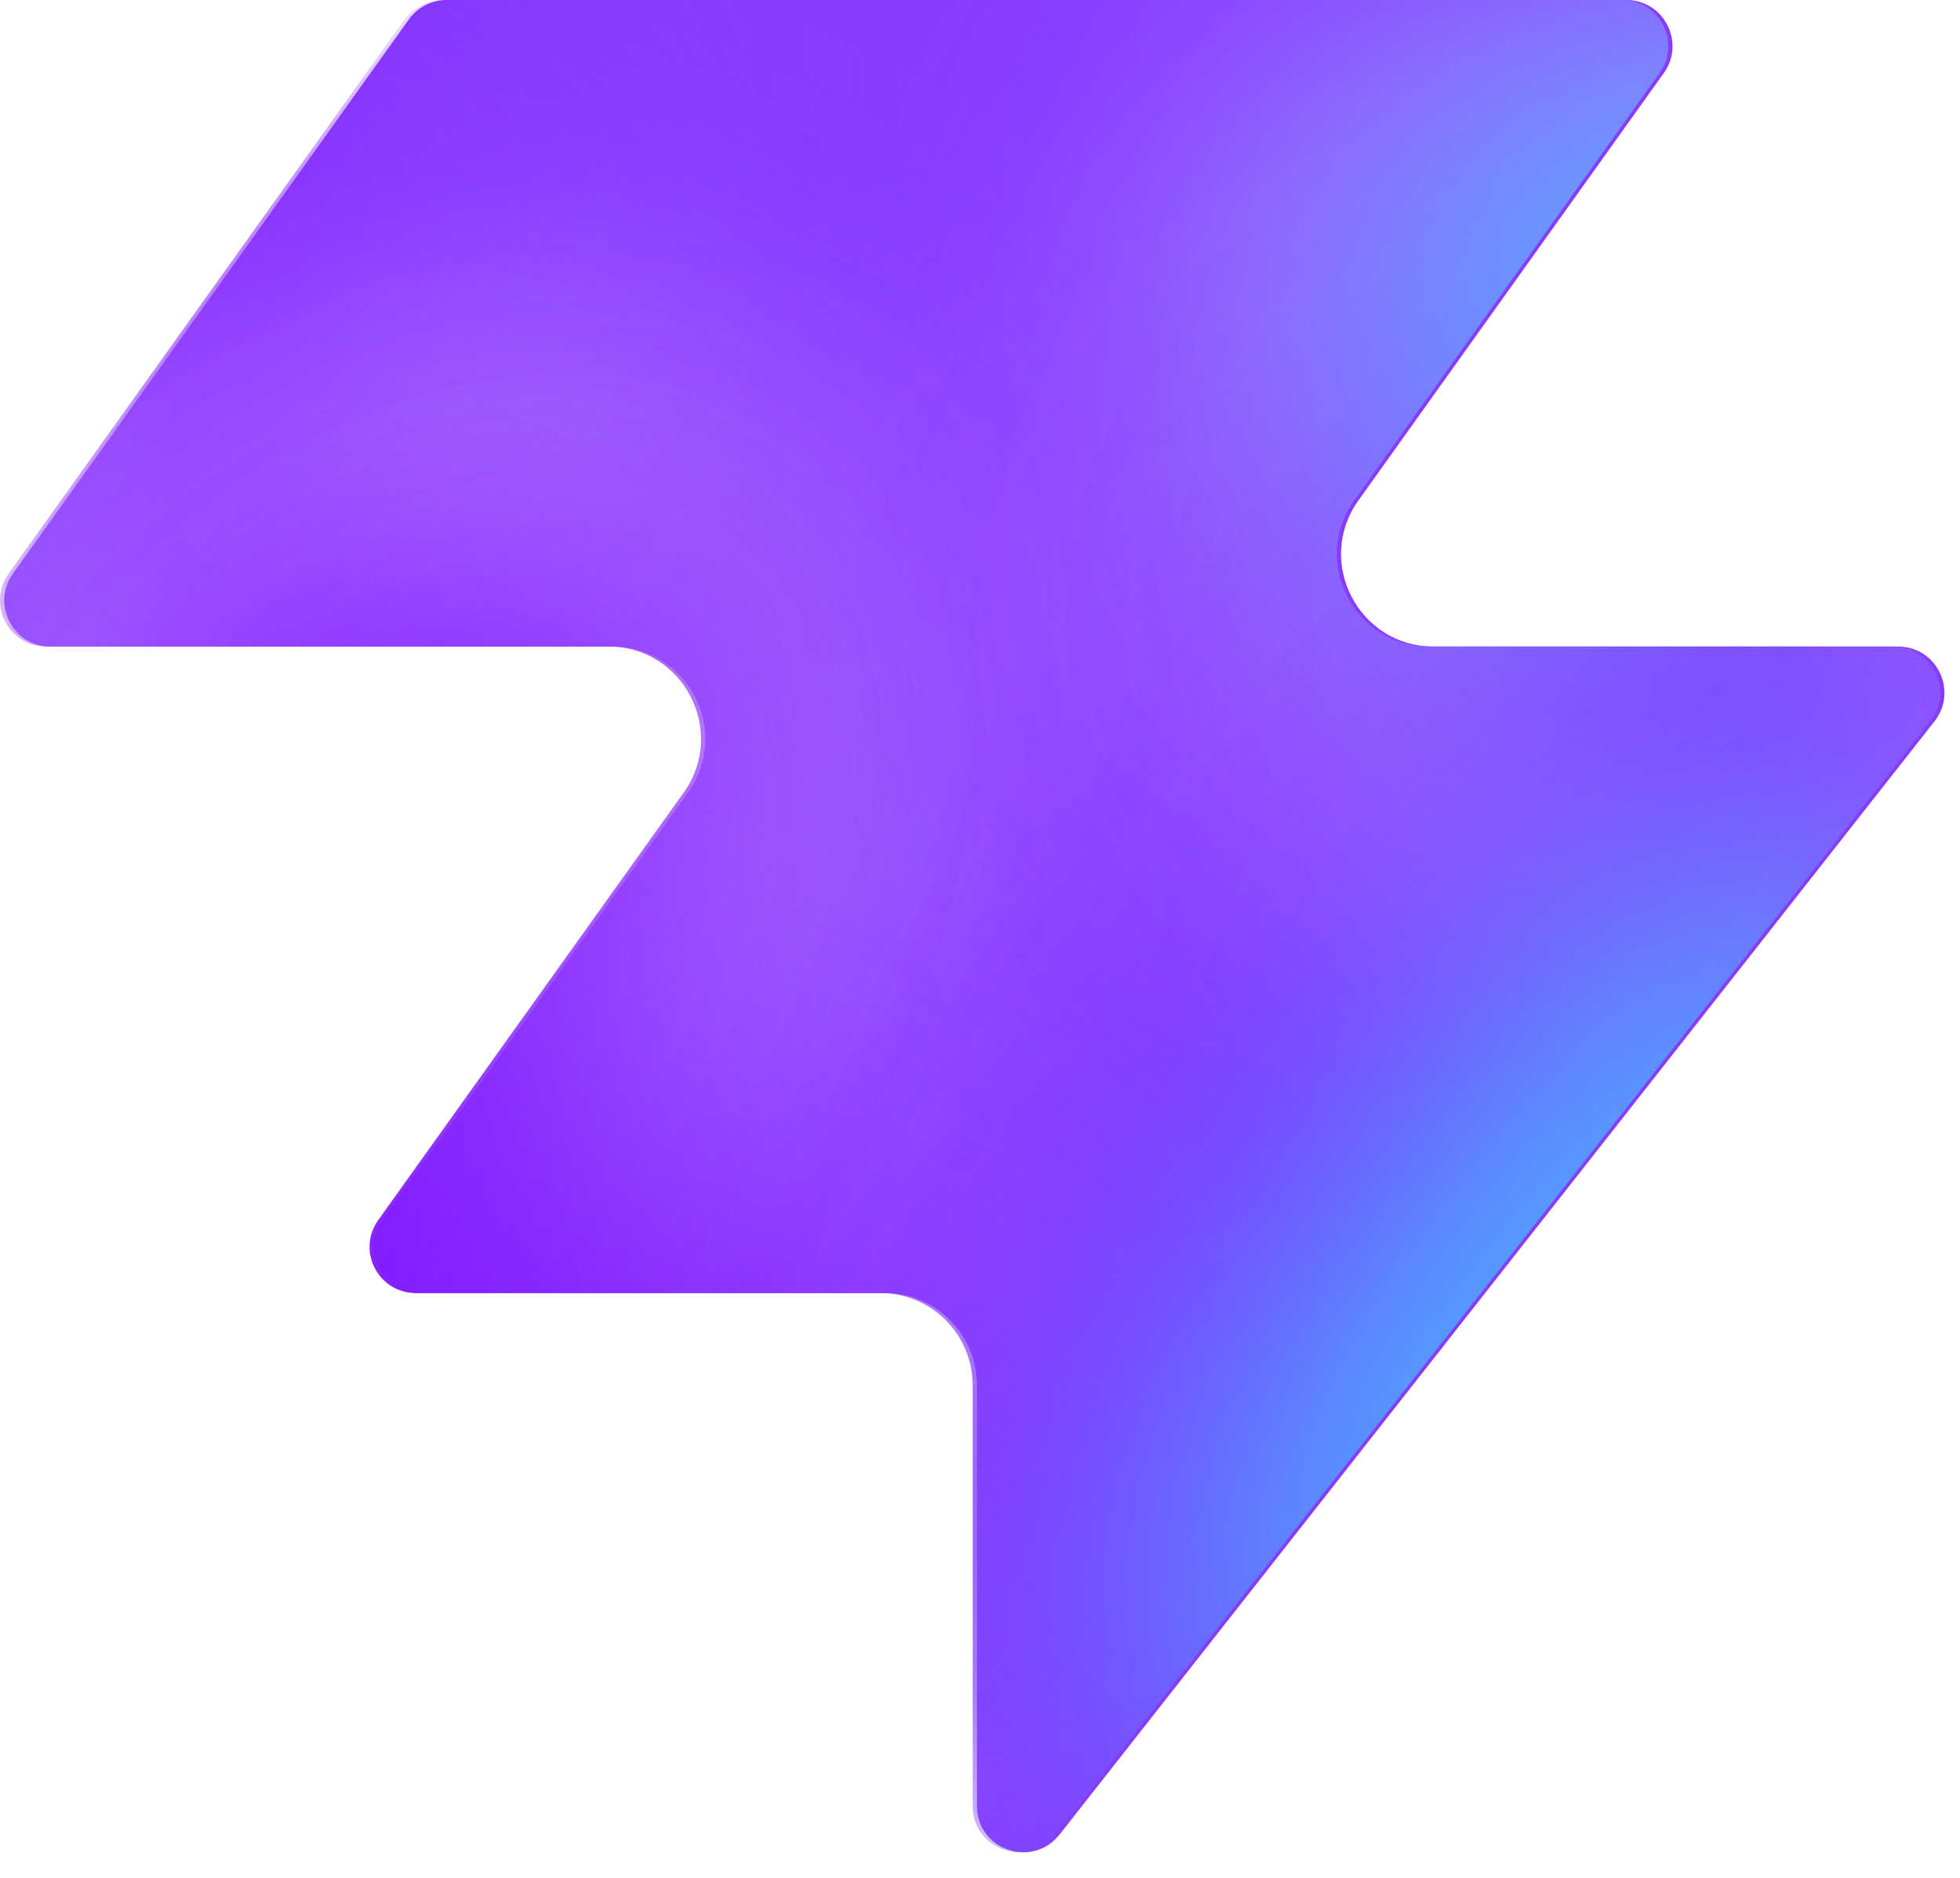
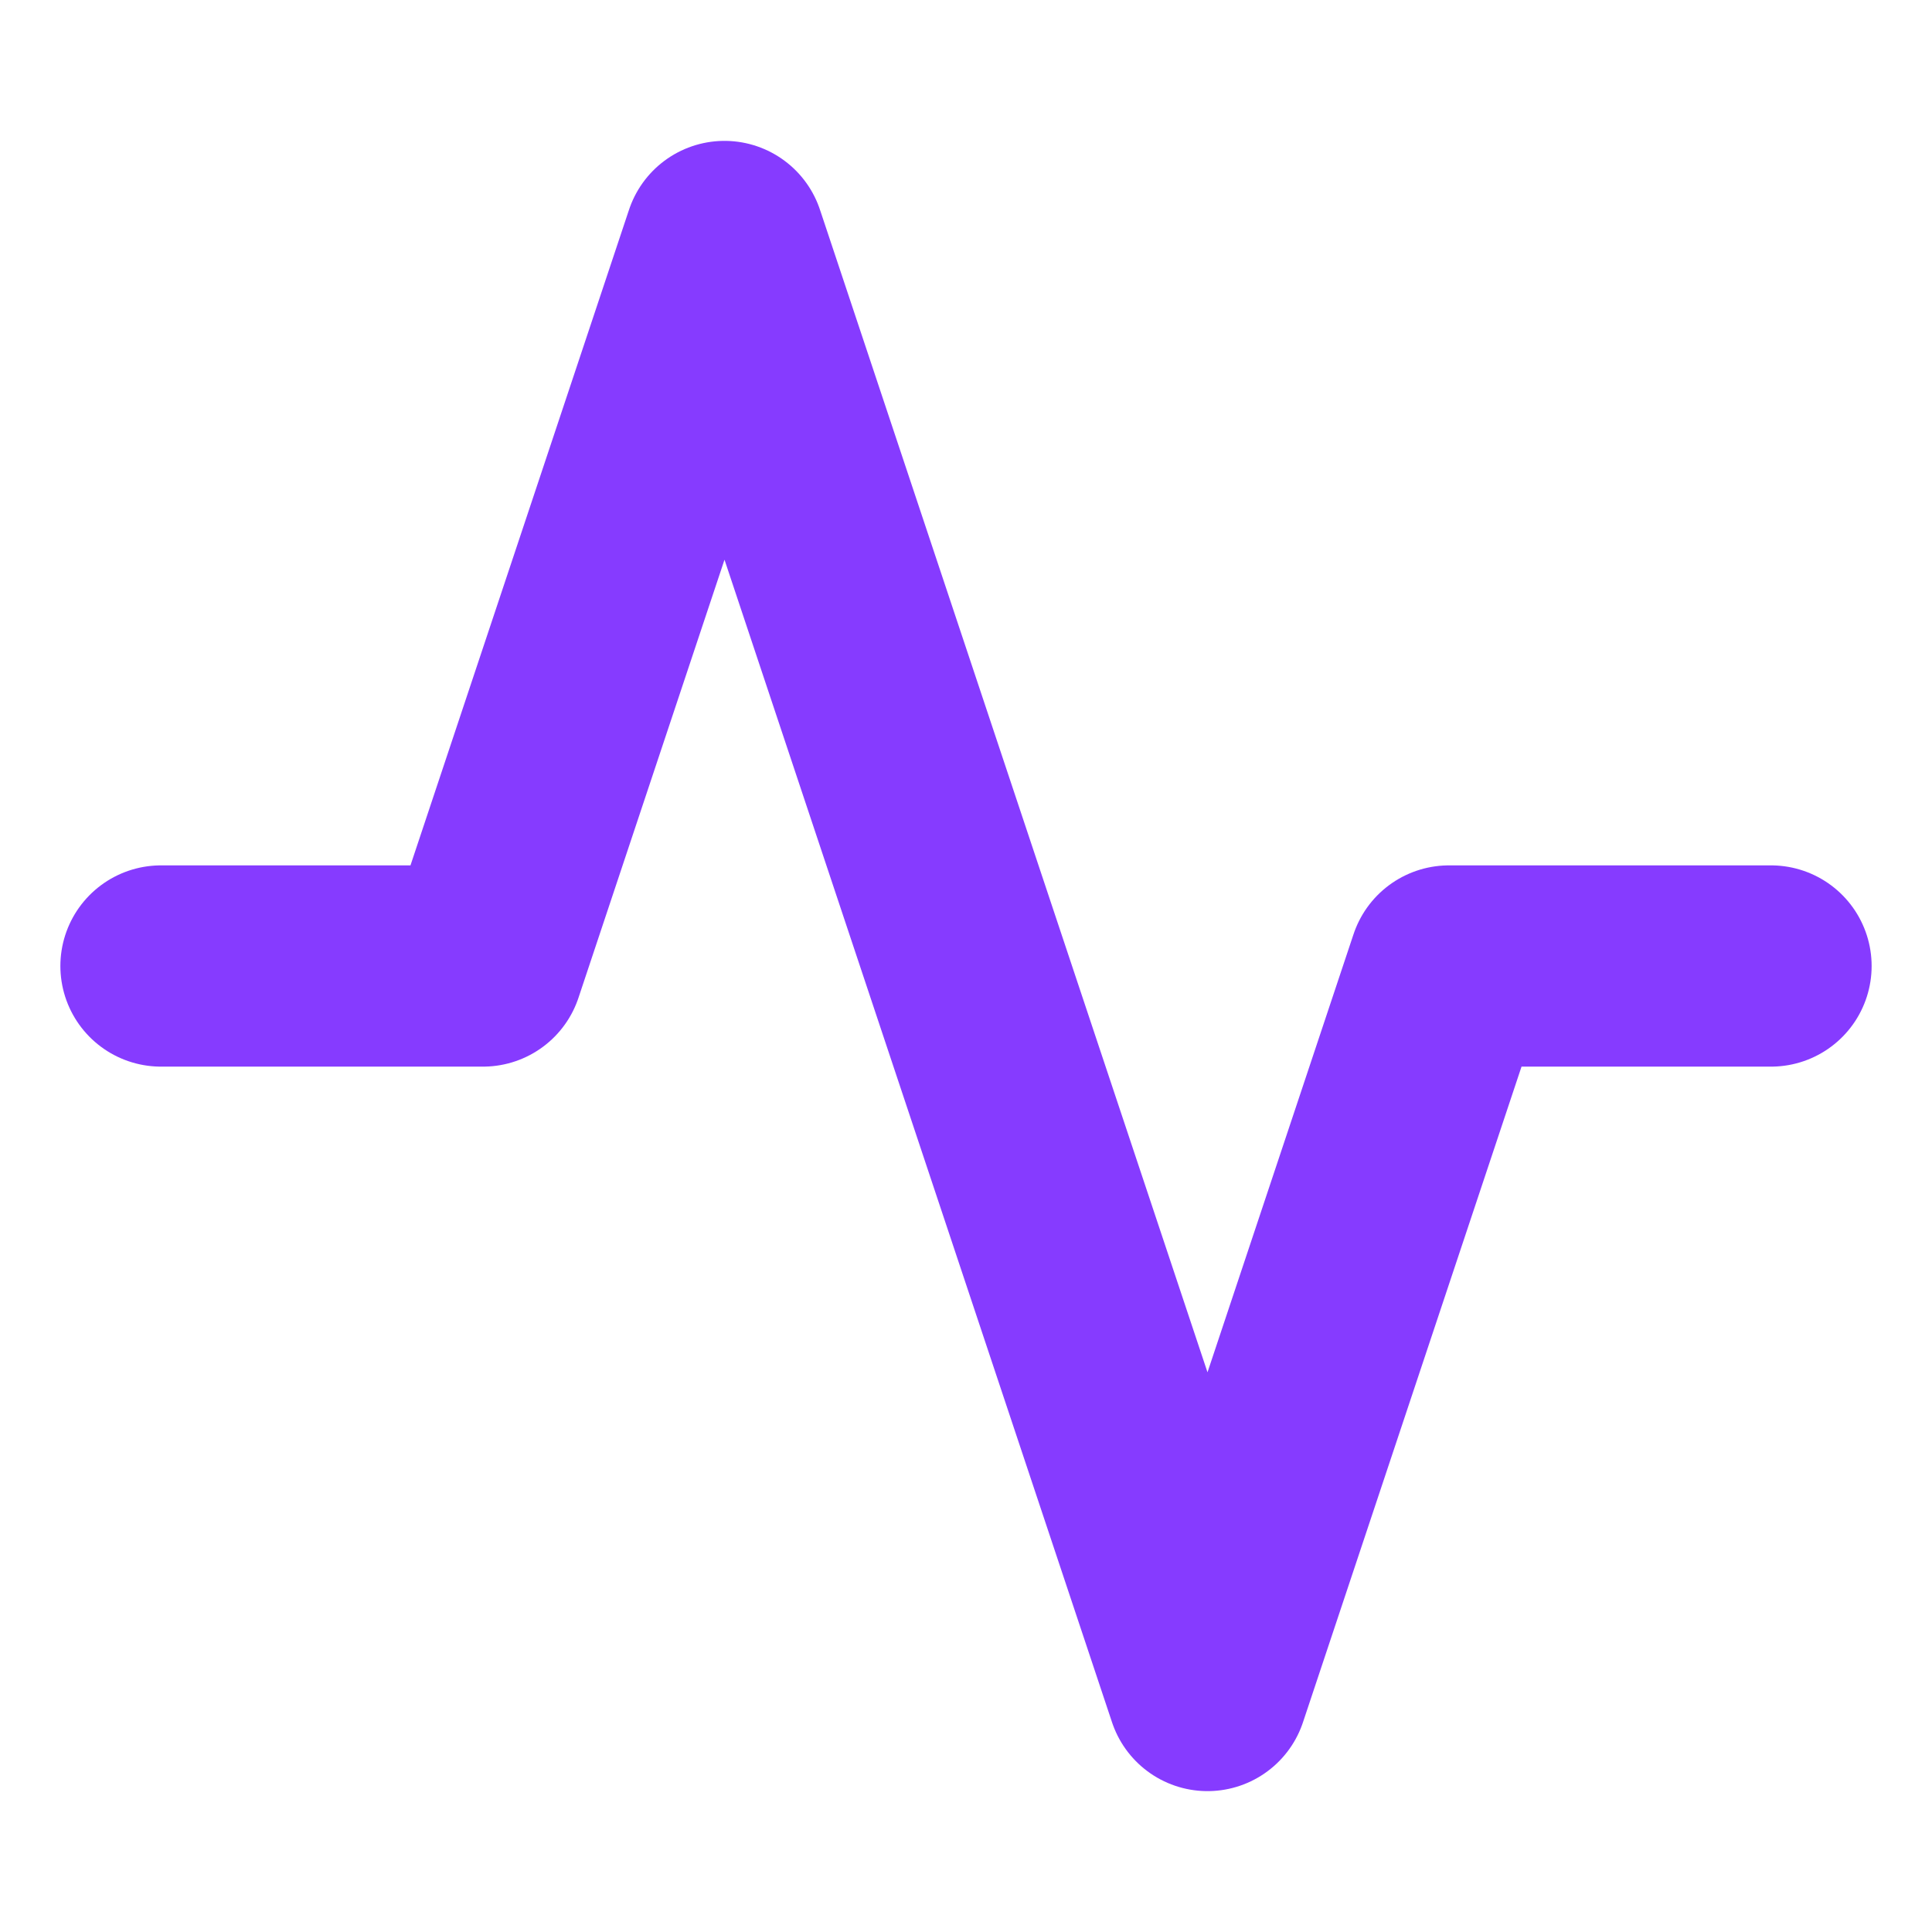
- <svg xmlns="http://www.w3.org/2000/svg" width="48" height="46" fill="none" viewBox="0 0 48 46">
-   <path fill="#863bff" d="M25.946 44.938c-.664.845-2.021.375-2.021-.698V33.937a2.26 2.26 0 0 0-2.262-2.262H10.287c-.92 0-1.456-1.04-.92-1.788l7.48-10.471c1.07-1.497 0-3.578-1.842-3.578H1.237c-.92 0-1.456-1.04-.92-1.788L10.013.474c.214-.297.556-.474.92-.474h28.894c.92 0 1.456 1.04.92 1.788l-7.48 10.471c-1.07 1.498 0 3.579 1.842 3.579h11.377c.943 0 1.473 1.088.89 1.83L25.947 44.94z" style="fill:#863bff;fill:color(display-p3 .525 .23 1);fill-opacity:1" />
-   <mask id="a" width="48" height="46" x="0" y="0" maskUnits="userSpaceOnUse" style="mask-type:alpha">
-     <path fill="#000" d="M25.842 44.938c-.664.844-2.021.375-2.021-.698V33.937a2.26 2.26 0 0 0-2.262-2.262H10.183c-.92 0-1.456-1.04-.92-1.788l7.48-10.471c1.07-1.498 0-3.579-1.842-3.579H1.133c-.92 0-1.456-1.04-.92-1.787L9.91.473c.214-.297.556-.474.92-.474h28.894c.92 0 1.456 1.04.92 1.788l-7.48 10.471c-1.07 1.498 0 3.578 1.842 3.578h11.377c.943 0 1.473 1.088.89 1.832L25.843 44.94z" style="fill:#000;fill-opacity:1" />
-   </mask>
-   <g mask="url(#a)">
-     <g filter="url(#b)">
-       <ellipse cx="5.508" cy="14.704" fill="#ede6ff" rx="5.508" ry="14.704" style="fill:#ede6ff;fill:color(display-p3 .927 .903 1);fill-opacity:1" transform="matrix(.00324 1 1 -.00324 -4.47 31.516)" />
-     </g>
-     <g filter="url(#c)">
-       <ellipse cx="10.399" cy="29.851" fill="#ede6ff" rx="10.399" ry="29.851" style="fill:#ede6ff;fill:color(display-p3 .927 .903 1);fill-opacity:1" transform="matrix(.00324 1 1 -.00324 -39.328 7.883)" />
-     </g>
-     <g filter="url(#d)">
-       <ellipse cx="5.508" cy="30.487" fill="#7e14ff" rx="5.508" ry="30.487" style="fill:#7e14ff;fill:color(display-p3 .492 .077 1);fill-opacity:1" transform="rotate(89.814 -25.913 -14.639)scale(1 -1)" />
-     </g>
-     <g filter="url(#e)">
-       <ellipse cx="5.508" cy="30.599" fill="#7e14ff" rx="5.508" ry="30.599" style="fill:#7e14ff;fill:color(display-p3 .492 .077 1);fill-opacity:1" transform="rotate(89.814 -32.644 -3.334)scale(1 -1)" />
-     </g>
-     <g filter="url(#f)">
-       <ellipse cx="5.508" cy="30.599" fill="#7e14ff" rx="5.508" ry="30.599" style="fill:#7e14ff;fill:color(display-p3 .492 .077 1);fill-opacity:1" transform="matrix(.00324 1 1 -.00324 -34.34 30.47)" />
-     </g>
-     <g filter="url(#g)">
-       <ellipse cx="14.072" cy="22.078" fill="#ede6ff" rx="14.072" ry="22.078" style="fill:#ede6ff;fill:color(display-p3 .927 .903 1);fill-opacity:1" transform="rotate(93.35 24.506 48.493)scale(-1 1)" />
-     </g>
-     <g filter="url(#h)">
-       <ellipse cx="3.47" cy="21.501" fill="#7e14ff" rx="3.47" ry="21.501" style="fill:#7e14ff;fill:color(display-p3 .492 .077 1);fill-opacity:1" transform="rotate(89.009 28.708 47.59)scale(-1 1)" />
-     </g>
-     <g filter="url(#i)">
-       <ellipse cx="3.47" cy="21.501" fill="#7e14ff" rx="3.47" ry="21.501" style="fill:#7e14ff;fill:color(display-p3 .492 .077 1);fill-opacity:1" transform="rotate(89.009 28.708 47.59)scale(-1 1)" />
-     </g>
-     <g filter="url(#j)">
-       <ellipse cx=".387" cy="8.972" fill="#7e14ff" rx="4.407" ry="29.108" style="fill:#7e14ff;fill:color(display-p3 .492 .077 1);fill-opacity:1" transform="rotate(39.51 .387 8.972)" />
-     </g>
-     <g filter="url(#k)">
-       <ellipse cx="47.523" cy="-6.092" fill="#7e14ff" rx="4.407" ry="29.108" style="fill:#7e14ff;fill:color(display-p3 .492 .077 1);fill-opacity:1" transform="rotate(37.892 47.523 -6.092)" />
-     </g>
-     <g filter="url(#l)">
-       <ellipse cx="41.412" cy="6.333" fill="#47bfff" rx="5.971" ry="9.665" style="fill:#47bfff;fill:color(display-p3 .28 .748 1);fill-opacity:1" transform="rotate(37.892 41.412 6.333)" />
-     </g>
-     <g filter="url(#m)">
-       <ellipse cx="-1.879" cy="38.332" fill="#7e14ff" rx="4.407" ry="29.108" style="fill:#7e14ff;fill:color(display-p3 .492 .077 1);fill-opacity:1" transform="rotate(37.892 -1.88 38.332)" />
-     </g>
-     <g filter="url(#n)">
-       <ellipse cx="-1.879" cy="38.332" fill="#7e14ff" rx="4.407" ry="29.108" style="fill:#7e14ff;fill:color(display-p3 .492 .077 1);fill-opacity:1" transform="rotate(37.892 -1.88 38.332)" />
-     </g>
-     <g filter="url(#o)">
-       <ellipse cx="35.651" cy="29.907" fill="#7e14ff" rx="4.407" ry="29.108" style="fill:#7e14ff;fill:color(display-p3 .492 .077 1);fill-opacity:1" transform="rotate(37.892 35.651 29.907)" />
-     </g>
-     <g filter="url(#p)">
-       <ellipse cx="38.418" cy="32.4" fill="#47bfff" rx="5.971" ry="15.297" style="fill:#47bfff;fill:color(display-p3 .28 .748 1);fill-opacity:1" transform="rotate(37.892 38.418 32.4)" />
-     </g>
-   </g>
-   <defs>
-     <filter id="b" width="60.045" height="41.654" x="-19.77" y="16.149" color-interpolation-filters="sRGB" filterUnits="userSpaceOnUse">
-       <feFlood flood-opacity="0" result="BackgroundImageFix" />
-       <feBlend in="SourceGraphic" in2="BackgroundImageFix" result="shape" />
-       <feGaussianBlur result="effect1_foregroundBlur_2002_17158" stdDeviation="7.659" />
-     </filter>
-     <filter id="c" width="90.34" height="51.437" x="-54.613" y="-7.533" color-interpolation-filters="sRGB" filterUnits="userSpaceOnUse">
-       <feFlood flood-opacity="0" result="BackgroundImageFix" />
-       <feBlend in="SourceGraphic" in2="BackgroundImageFix" result="shape" />
-       <feGaussianBlur result="effect1_foregroundBlur_2002_17158" stdDeviation="7.659" />
-     </filter>
-     <filter id="d" width="79.355" height="29.4" x="-49.64" y="2.03" color-interpolation-filters="sRGB" filterUnits="userSpaceOnUse">
-       <feFlood flood-opacity="0" result="BackgroundImageFix" />
-       <feBlend in="SourceGraphic" in2="BackgroundImageFix" result="shape" />
-       <feGaussianBlur result="effect1_foregroundBlur_2002_17158" stdDeviation="4.596" />
-     </filter>
-     <filter id="e" width="79.579" height="29.4" x="-45.045" y="20.029" color-interpolation-filters="sRGB" filterUnits="userSpaceOnUse">
-       <feFlood flood-opacity="0" result="BackgroundImageFix" />
-       <feBlend in="SourceGraphic" in2="BackgroundImageFix" result="shape" />
-       <feGaussianBlur result="effect1_foregroundBlur_2002_17158" stdDeviation="4.596" />
-     </filter>
-     <filter id="f" width="79.579" height="29.4" x="-43.513" y="21.178" color-interpolation-filters="sRGB" filterUnits="userSpaceOnUse">
-       <feFlood flood-opacity="0" result="BackgroundImageFix" />
-       <feBlend in="SourceGraphic" in2="BackgroundImageFix" result="shape" />
-       <feGaussianBlur result="effect1_foregroundBlur_2002_17158" stdDeviation="4.596" />
-     </filter>
-     <filter id="g" width="74.749" height="58.852" x="15.756" y="-17.901" color-interpolation-filters="sRGB" filterUnits="userSpaceOnUse">
-       <feFlood flood-opacity="0" result="BackgroundImageFix" />
-       <feBlend in="SourceGraphic" in2="BackgroundImageFix" result="shape" />
-       <feGaussianBlur result="effect1_foregroundBlur_2002_17158" stdDeviation="7.659" />
-     </filter>
-     <filter id="h" width="61.377" height="25.362" x="23.548" y="2.284" color-interpolation-filters="sRGB" filterUnits="userSpaceOnUse">
-       <feFlood flood-opacity="0" result="BackgroundImageFix" />
-       <feBlend in="SourceGraphic" in2="BackgroundImageFix" result="shape" />
-       <feGaussianBlur result="effect1_foregroundBlur_2002_17158" stdDeviation="4.596" />
-     </filter>
-     <filter id="i" width="61.377" height="25.362" x="23.548" y="2.284" color-interpolation-filters="sRGB" filterUnits="userSpaceOnUse">
-       <feFlood flood-opacity="0" result="BackgroundImageFix" />
-       <feBlend in="SourceGraphic" in2="BackgroundImageFix" result="shape" />
-       <feGaussianBlur result="effect1_foregroundBlur_2002_17158" stdDeviation="4.596" />
-     </filter>
-     <filter id="j" width="56.045" height="63.649" x="-27.636" y="-22.853" color-interpolation-filters="sRGB" filterUnits="userSpaceOnUse">
-       <feFlood flood-opacity="0" result="BackgroundImageFix" />
-       <feBlend in="SourceGraphic" in2="BackgroundImageFix" result="shape" />
-       <feGaussianBlur result="effect1_foregroundBlur_2002_17158" stdDeviation="4.596" />
-     </filter>
-     <filter id="k" width="54.814" height="64.646" x="20.116" y="-38.415" color-interpolation-filters="sRGB" filterUnits="userSpaceOnUse">
-       <feFlood flood-opacity="0" result="BackgroundImageFix" />
-       <feBlend in="SourceGraphic" in2="BackgroundImageFix" result="shape" />
-       <feGaussianBlur result="effect1_foregroundBlur_2002_17158" stdDeviation="4.596" />
-     </filter>
-     <filter id="l" width="33.541" height="35.313" x="24.641" y="-11.323" color-interpolation-filters="sRGB" filterUnits="userSpaceOnUse">
-       <feFlood flood-opacity="0" result="BackgroundImageFix" />
-       <feBlend in="SourceGraphic" in2="BackgroundImageFix" result="shape" />
-       <feGaussianBlur result="effect1_foregroundBlur_2002_17158" stdDeviation="4.596" />
-     </filter>
-     <filter id="m" width="54.814" height="64.646" x="-29.286" y="6.009" color-interpolation-filters="sRGB" filterUnits="userSpaceOnUse">
-       <feFlood flood-opacity="0" result="BackgroundImageFix" />
-       <feBlend in="SourceGraphic" in2="BackgroundImageFix" result="shape" />
-       <feGaussianBlur result="effect1_foregroundBlur_2002_17158" stdDeviation="4.596" />
-     </filter>
-     <filter id="n" width="54.814" height="64.646" x="-29.286" y="6.009" color-interpolation-filters="sRGB" filterUnits="userSpaceOnUse">
-       <feFlood flood-opacity="0" result="BackgroundImageFix" />
-       <feBlend in="SourceGraphic" in2="BackgroundImageFix" result="shape" />
-       <feGaussianBlur result="effect1_foregroundBlur_2002_17158" stdDeviation="4.596" />
-     </filter>
-     <filter id="o" width="54.814" height="64.646" x="8.244" y="-2.416" color-interpolation-filters="sRGB" filterUnits="userSpaceOnUse">
-       <feFlood flood-opacity="0" result="BackgroundImageFix" />
-       <feBlend in="SourceGraphic" in2="BackgroundImageFix" result="shape" />
-       <feGaussianBlur result="effect1_foregroundBlur_2002_17158" stdDeviation="4.596" />
-     </filter>
-     <filter id="p" width="39.409" height="43.623" x="18.713" y="10.588" color-interpolation-filters="sRGB" filterUnits="userSpaceOnUse">
-       <feFlood flood-opacity="0" result="BackgroundImageFix" />
-       <feBlend in="SourceGraphic" in2="BackgroundImageFix" result="shape" />
-       <feGaussianBlur result="effect1_foregroundBlur_2002_17158" stdDeviation="4.596" />
-     </filter>
-   </defs>
+ <svg xmlns="http://www.w3.org/2000/svg" width="48" height="48" viewBox="0 0 24 24" fill="none" stroke="#863bff" stroke-width="2.5" stroke-linecap="round" stroke-linejoin="round">
+   <polyline points="22 12 18 12 15 21 9 3 6 12 2 12" />
</svg>
